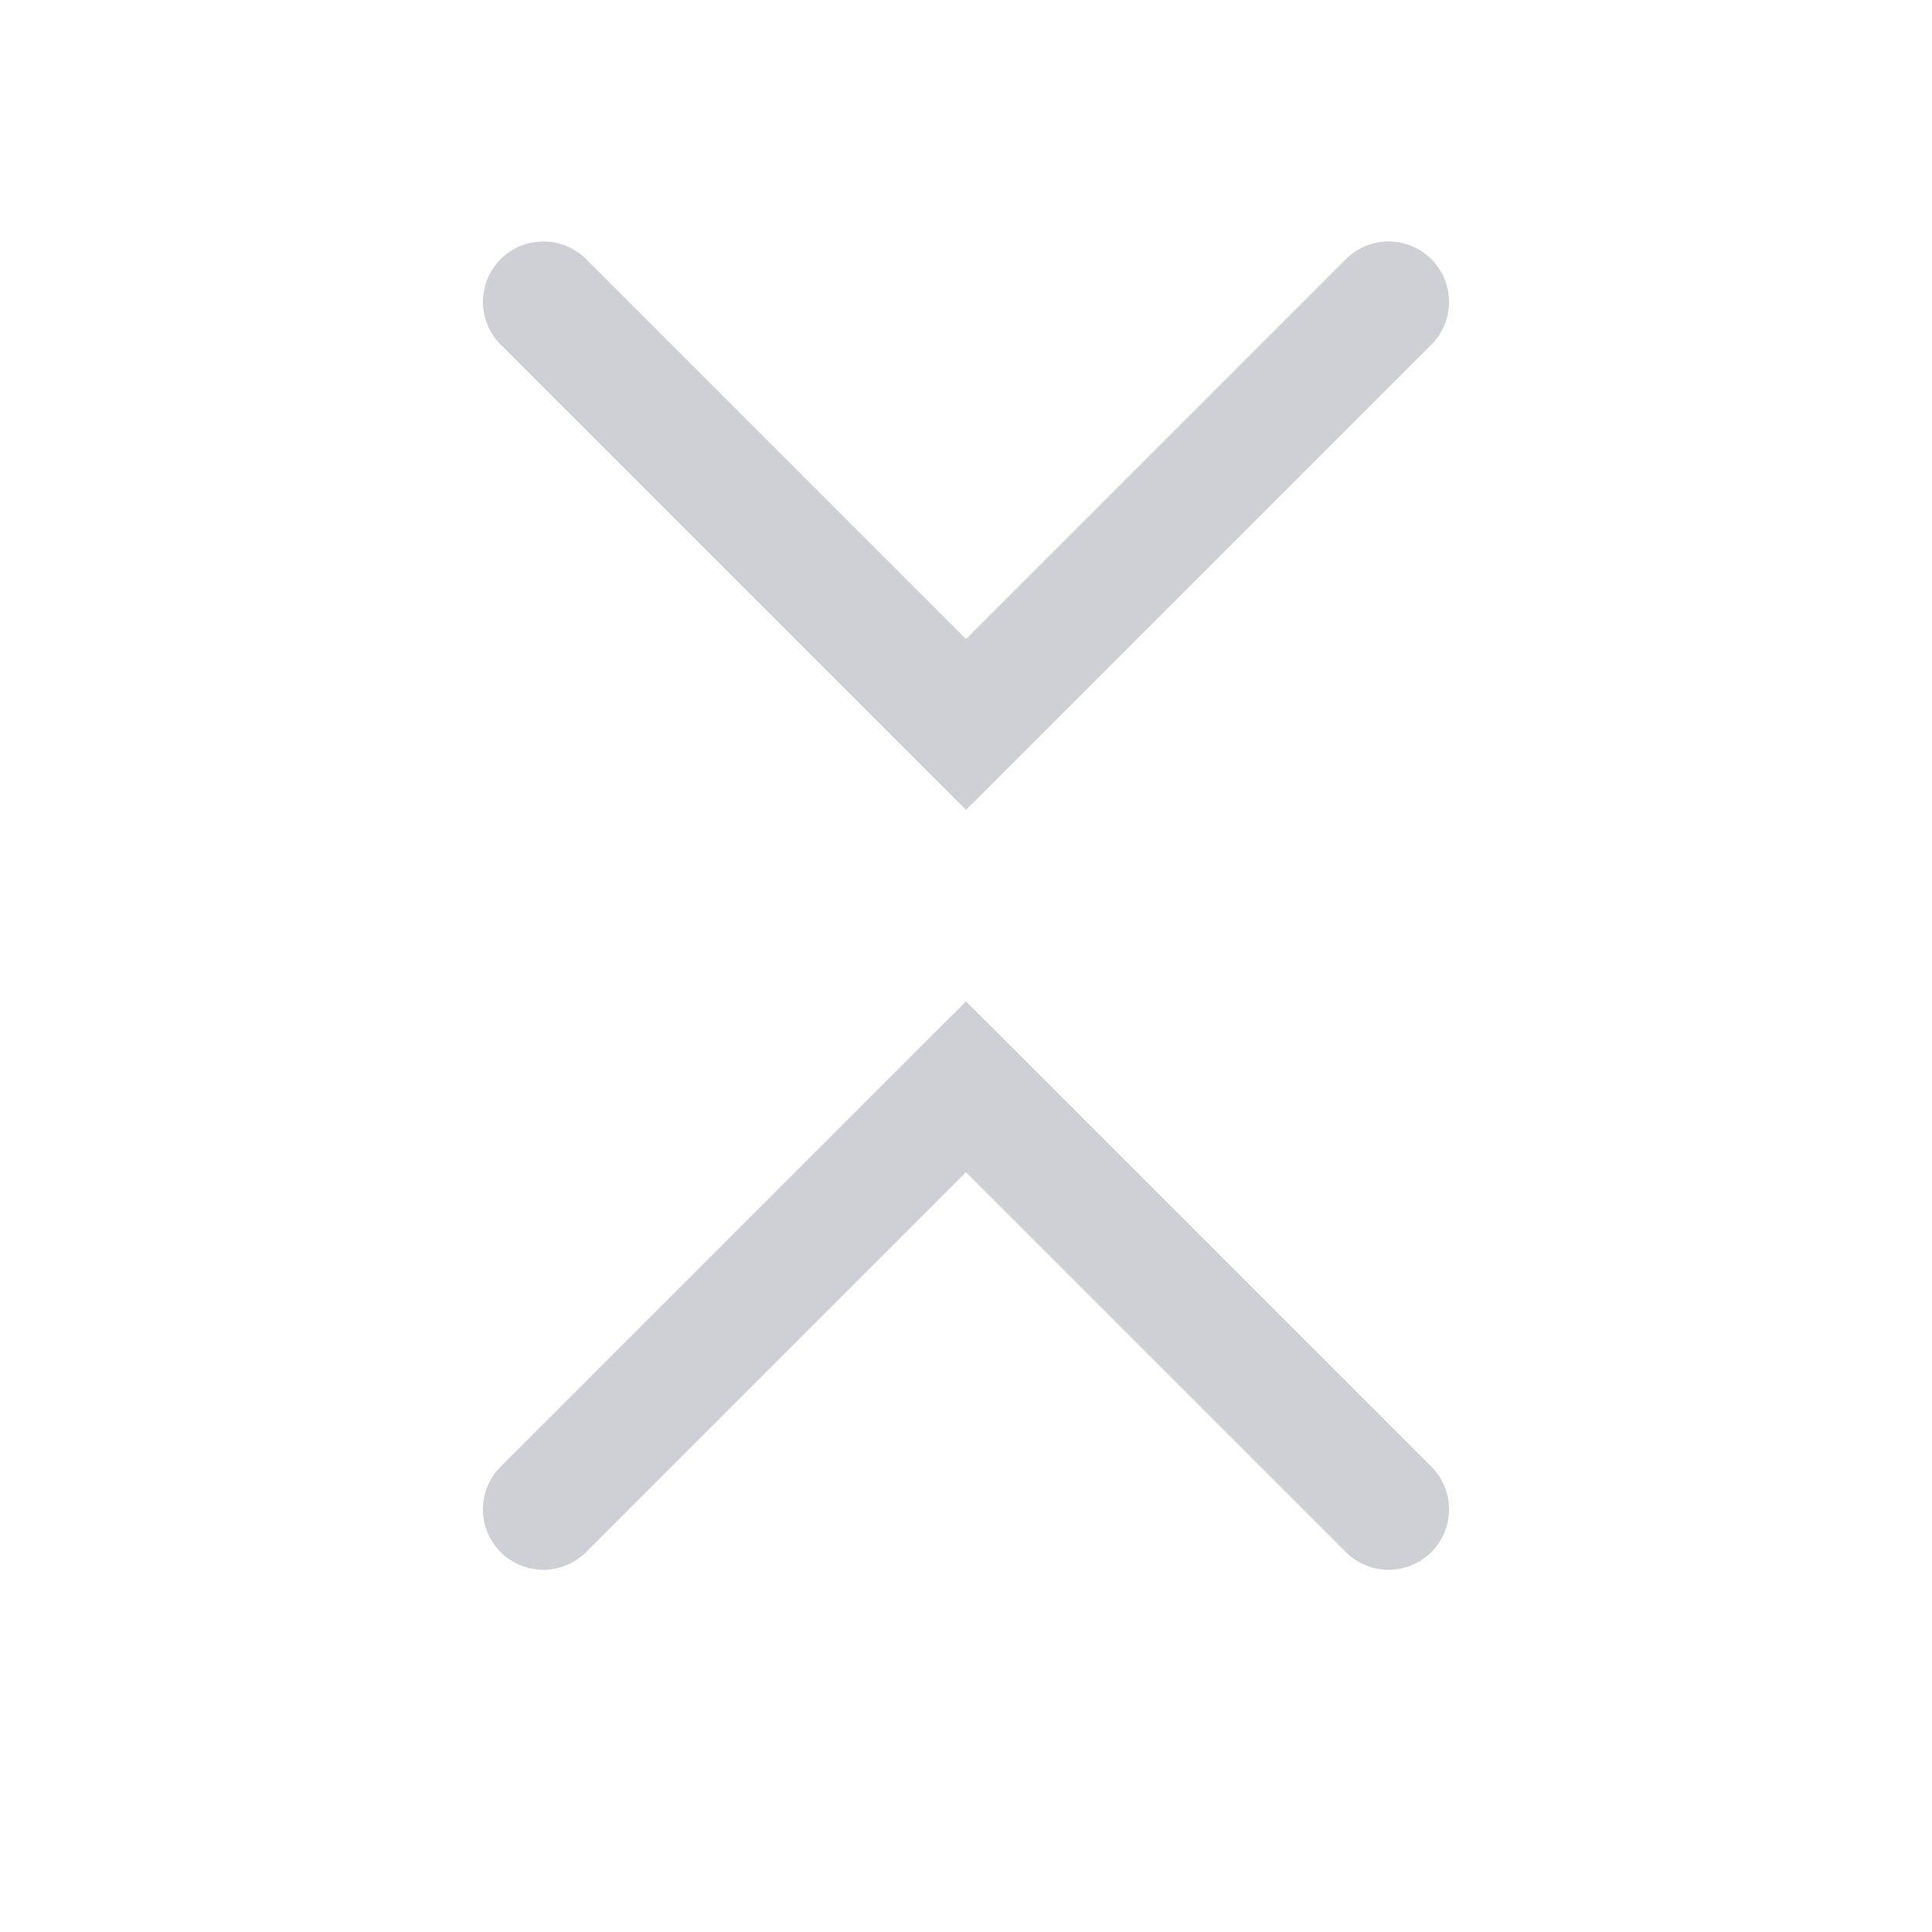
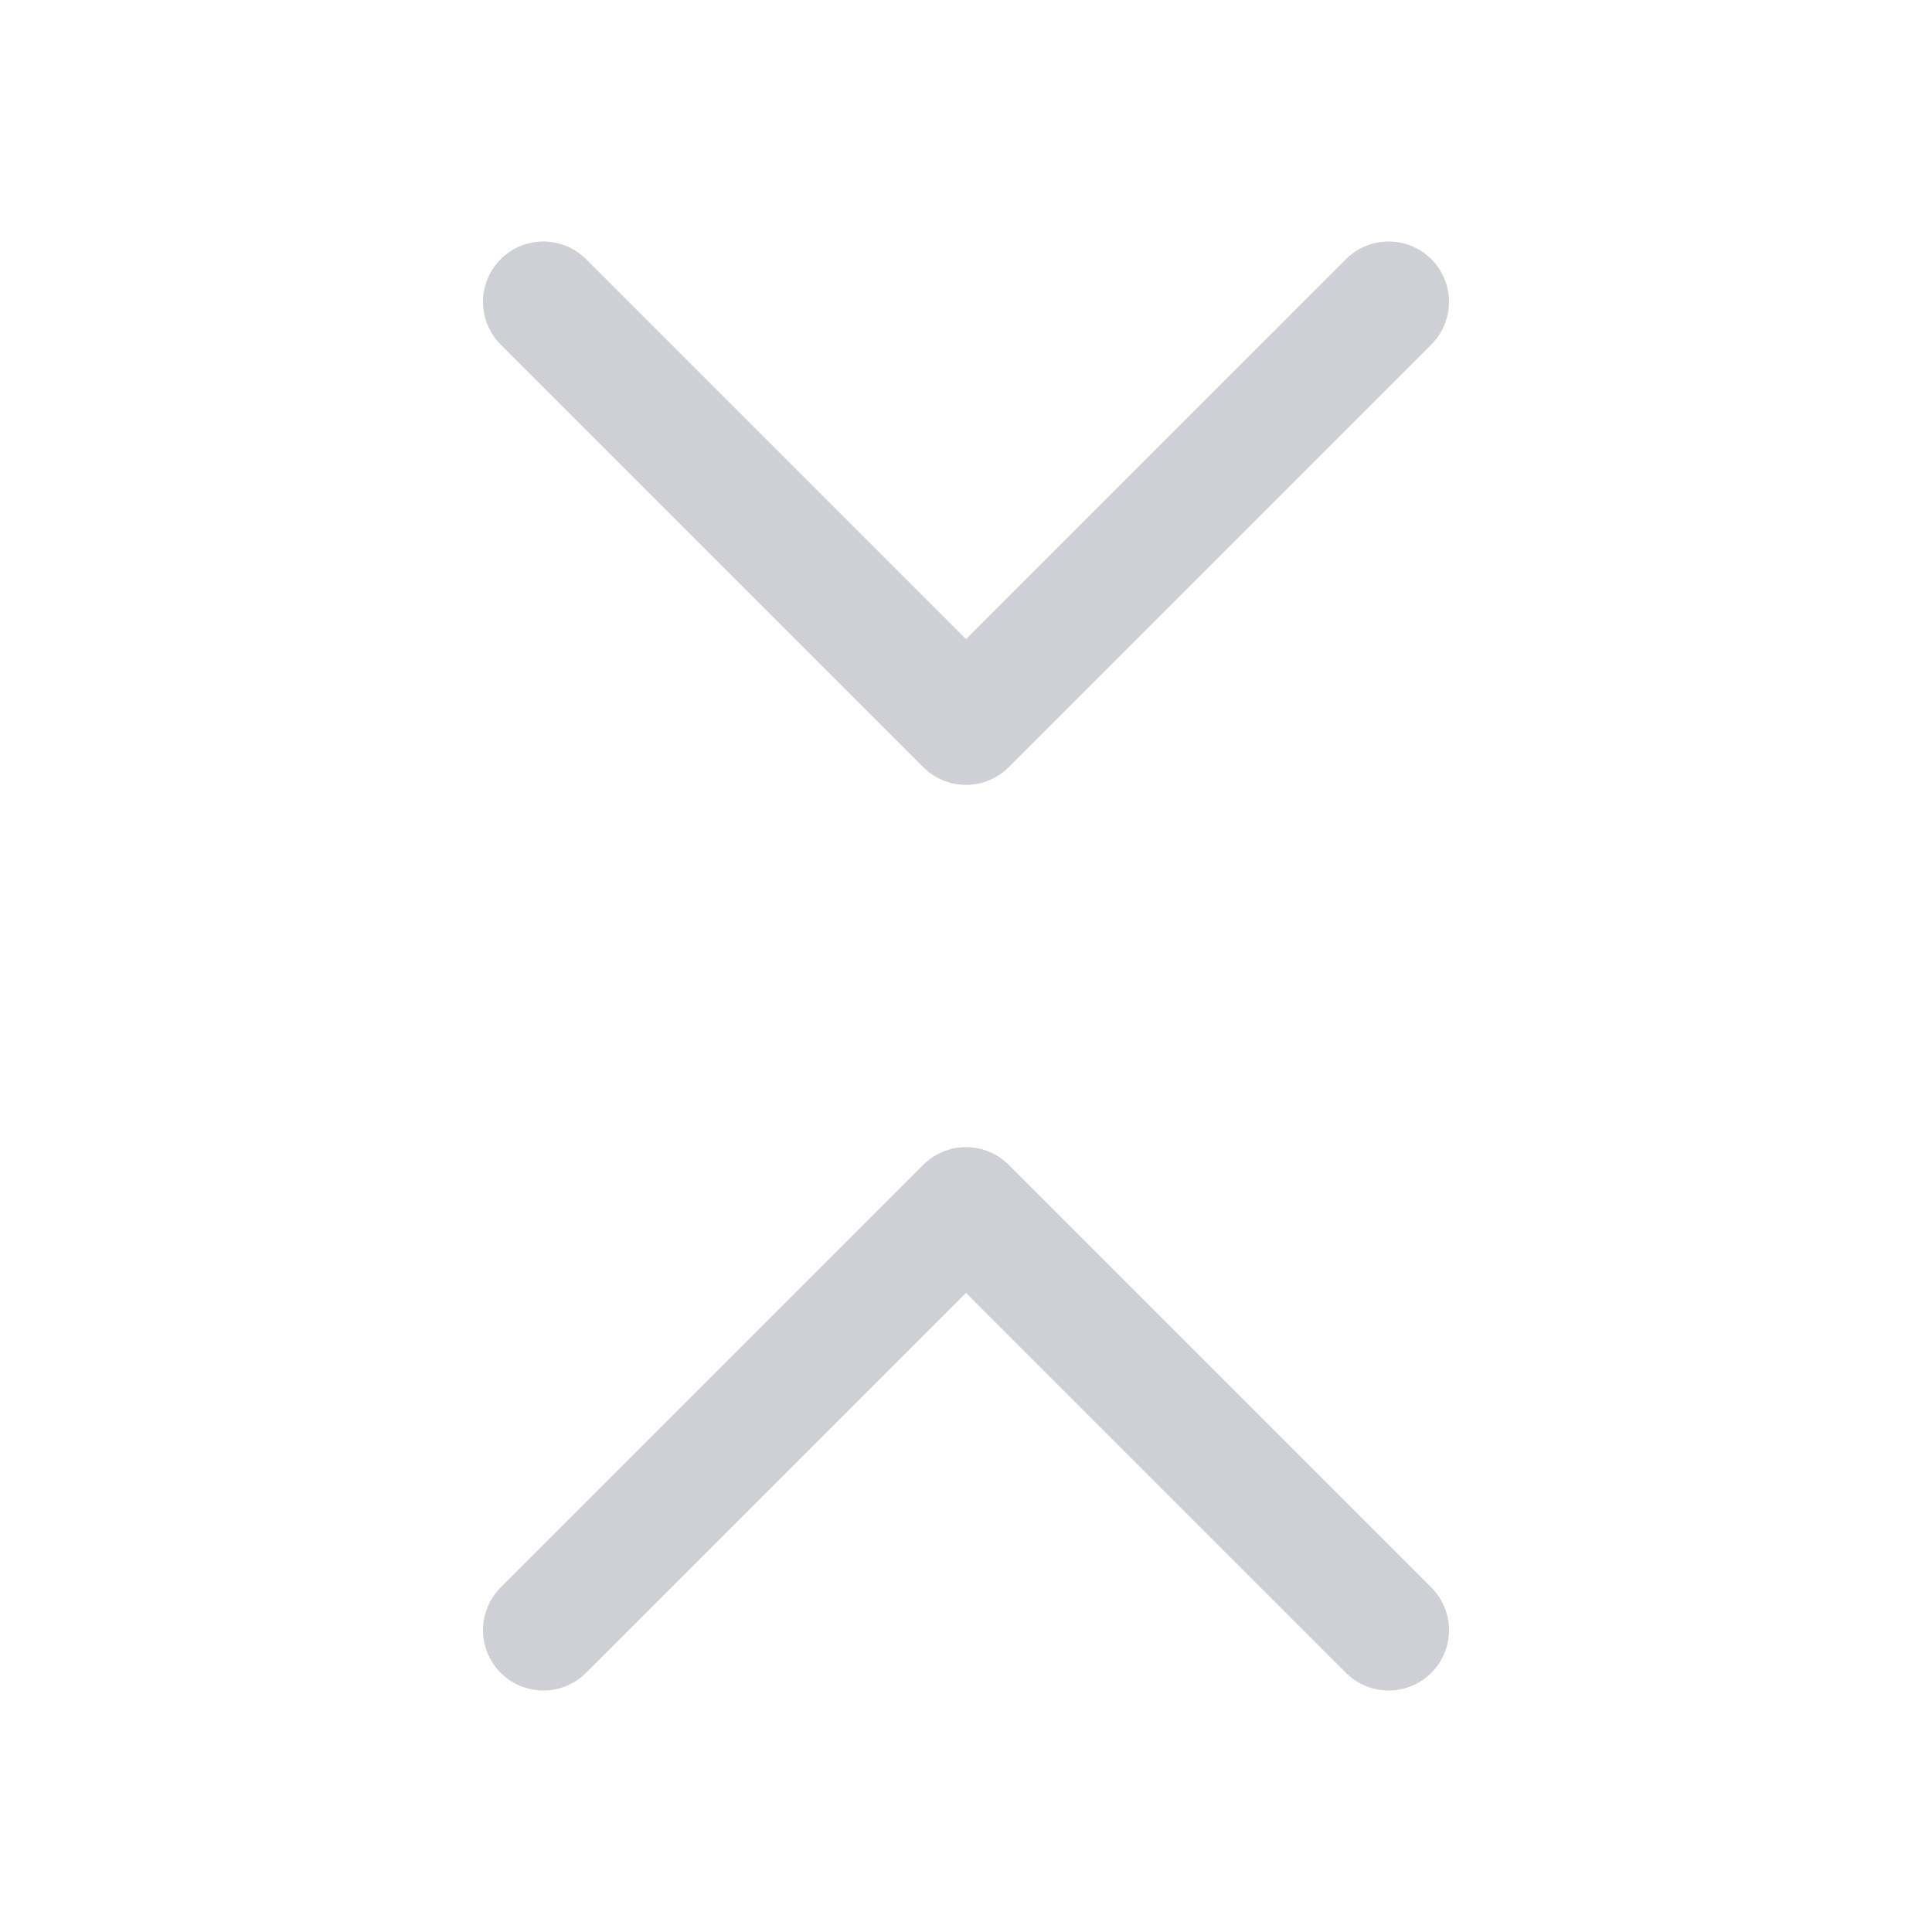
<svg xmlns="http://www.w3.org/2000/svg" width="16" height="16" viewBox="0 0 16 16" fill="none">
-   <path d="M4.854 2.146C4.658 1.951 4.342 1.951 4.146 2.146C3.951 2.342 3.951 2.658 4.146 2.854L4.854 2.146ZM8 6L7.646 6.354L8 6.707L8.354 6.354L8 6ZM11.854 2.854C12.049 2.658 12.049 2.342 11.854 2.146C11.658 1.951 11.342 1.951 11.146 2.146L11.854 2.854ZM4.146 2.854L7.646 6.354L8.354 5.646L4.854 2.146L4.146 2.854ZM8.354 6.354L11.854 2.854L11.146 2.146L7.646 5.646L8.354 6.354Z" fill="#CED0D6" />
-   <path d="M4.854 12.854C4.658 13.049 4.342 13.049 4.146 12.854C3.951 12.658 3.951 12.342 4.146 12.146L4.854 12.854ZM8 9L7.646 8.646L8 8.293L8.354 8.646L8 9ZM11.854 12.146C12.049 12.342 12.049 12.658 11.854 12.854C11.658 13.049 11.342 13.049 11.146 12.854L11.854 12.146ZM4.146 12.146L7.646 8.646L8.354 9.354L4.854 12.854L4.146 12.146ZM8.354 8.646L11.854 12.146L11.146 12.854L7.646 9.354L8.354 8.646Z" fill="#CED0D6" />
+   <path d="M4.5 2.5L8 6L11.5 2.5" stroke="#CED0D6" stroke-linecap="round" stroke-linejoin="round" />
+   <path d="M4.5 13.5L8 10L11.5 13.5" stroke="#CED0D6" stroke-linecap="round" stroke-linejoin="round" />
</svg>
